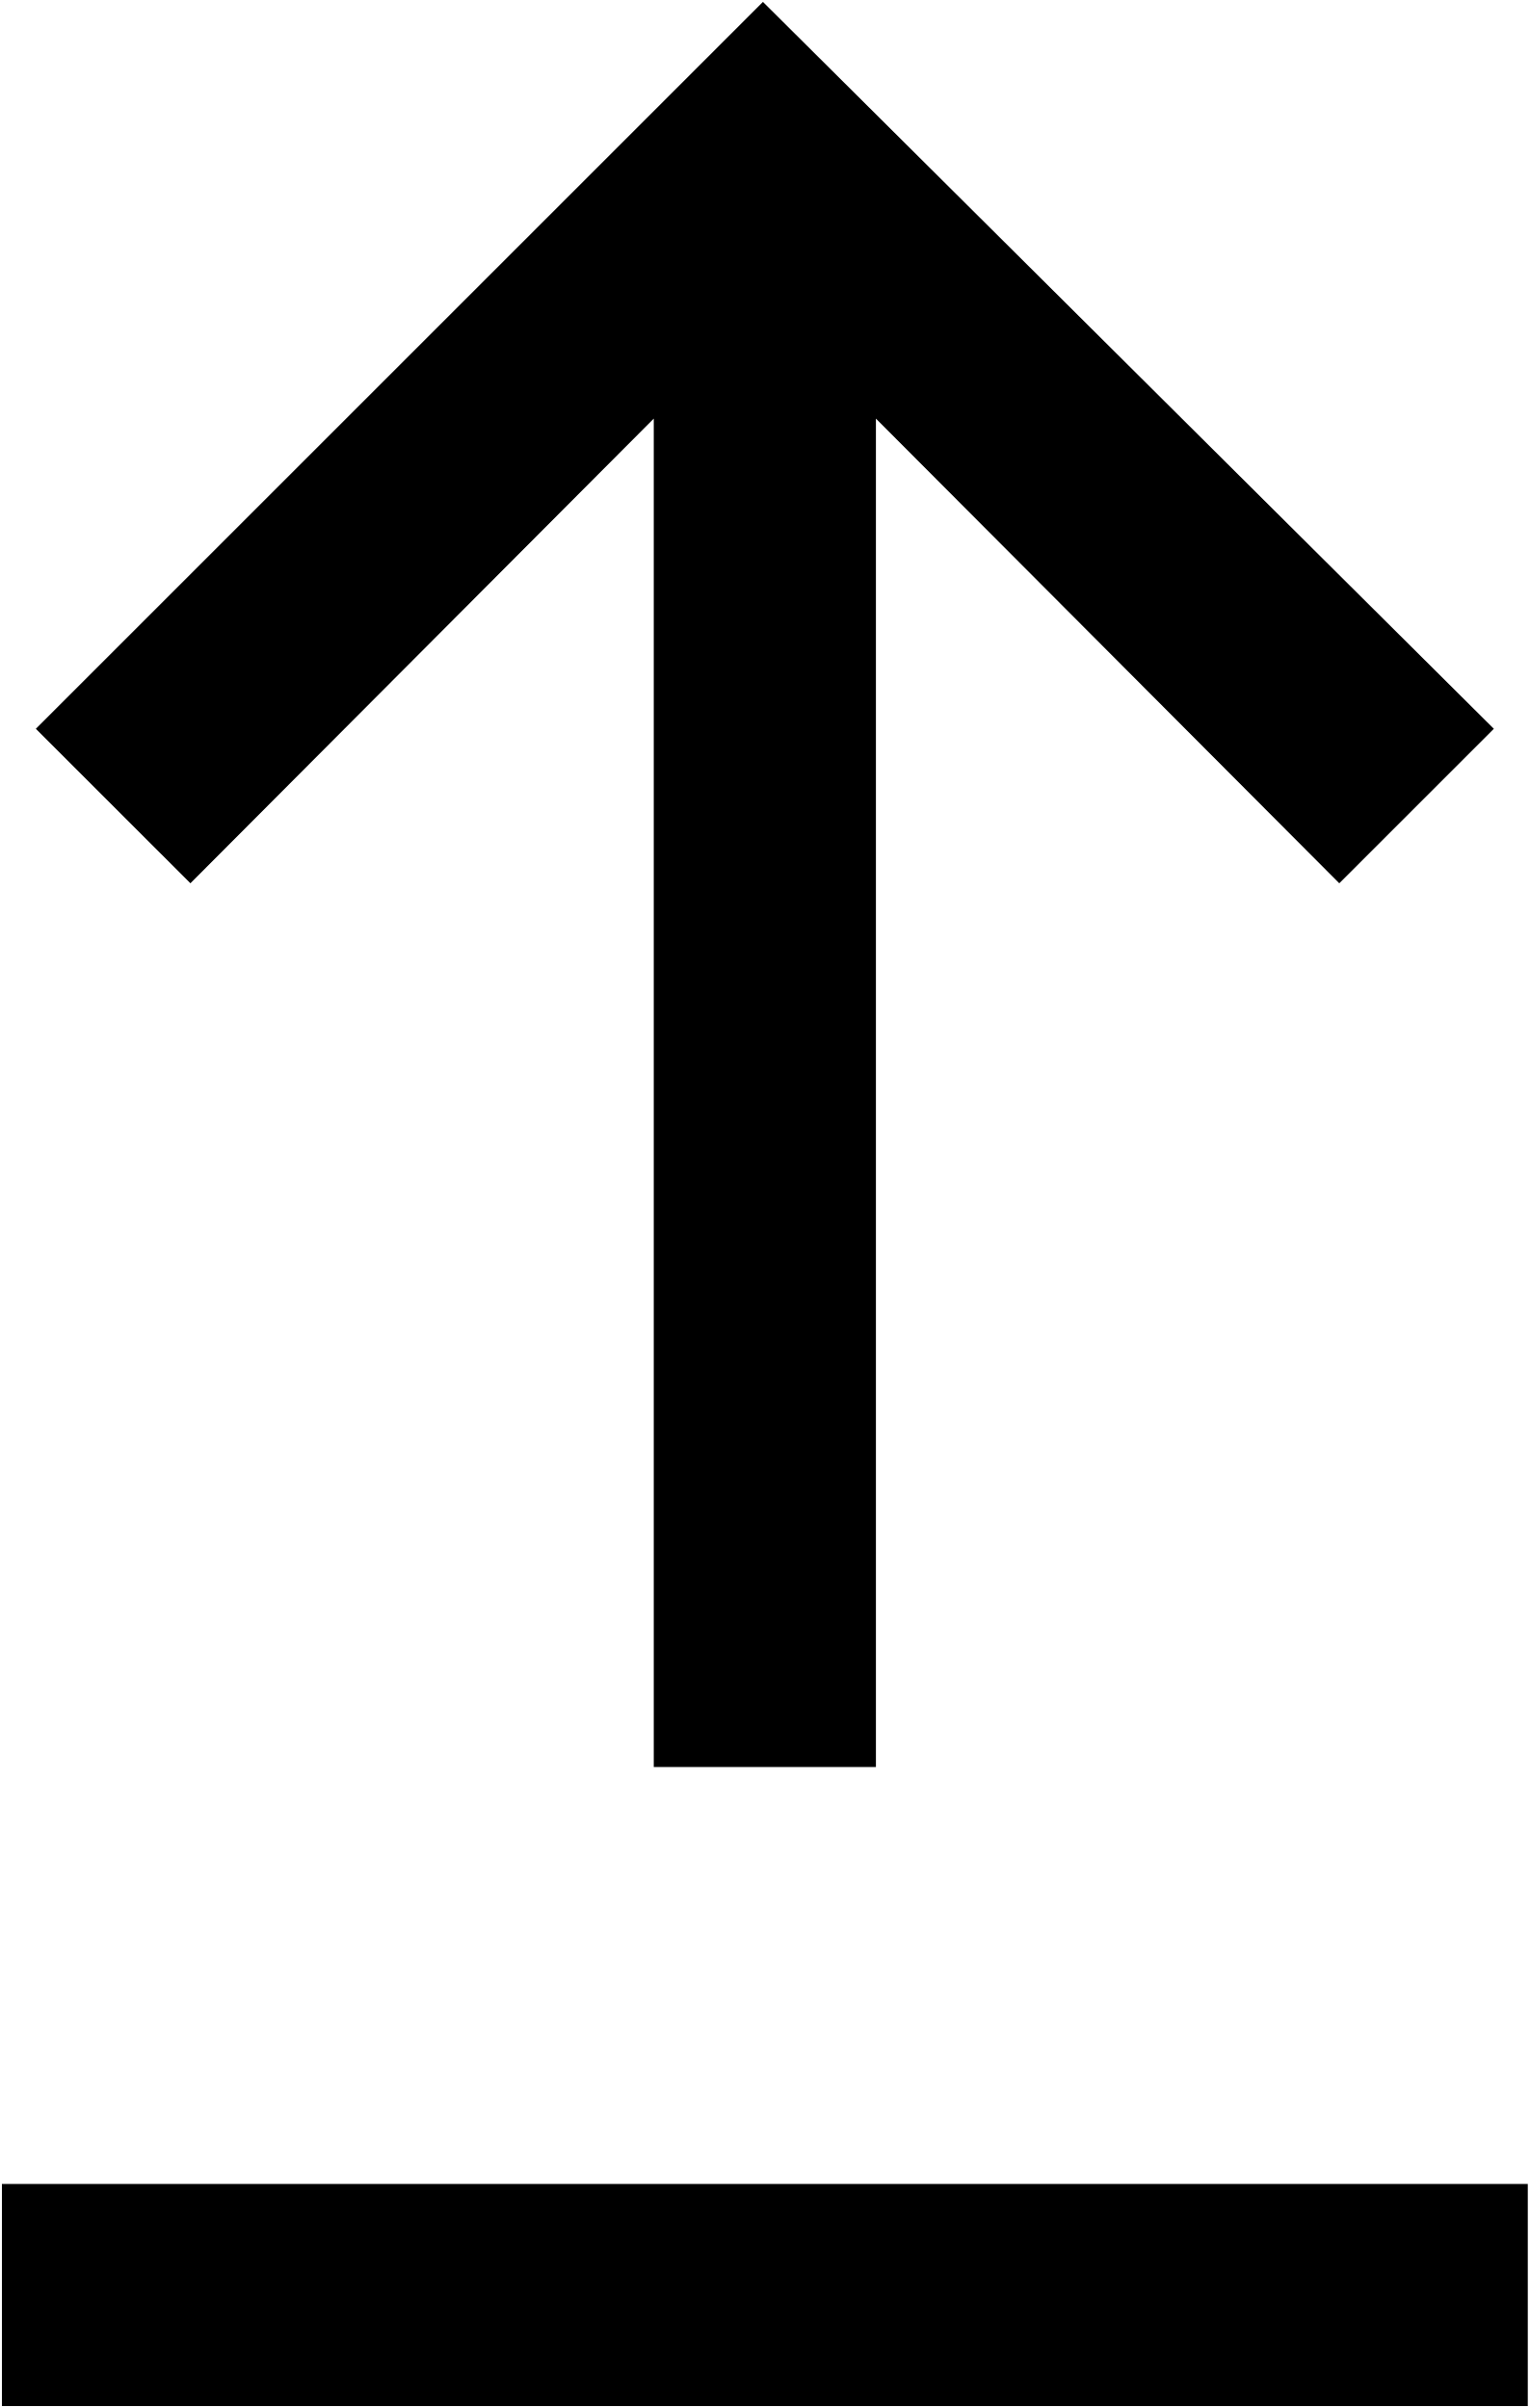
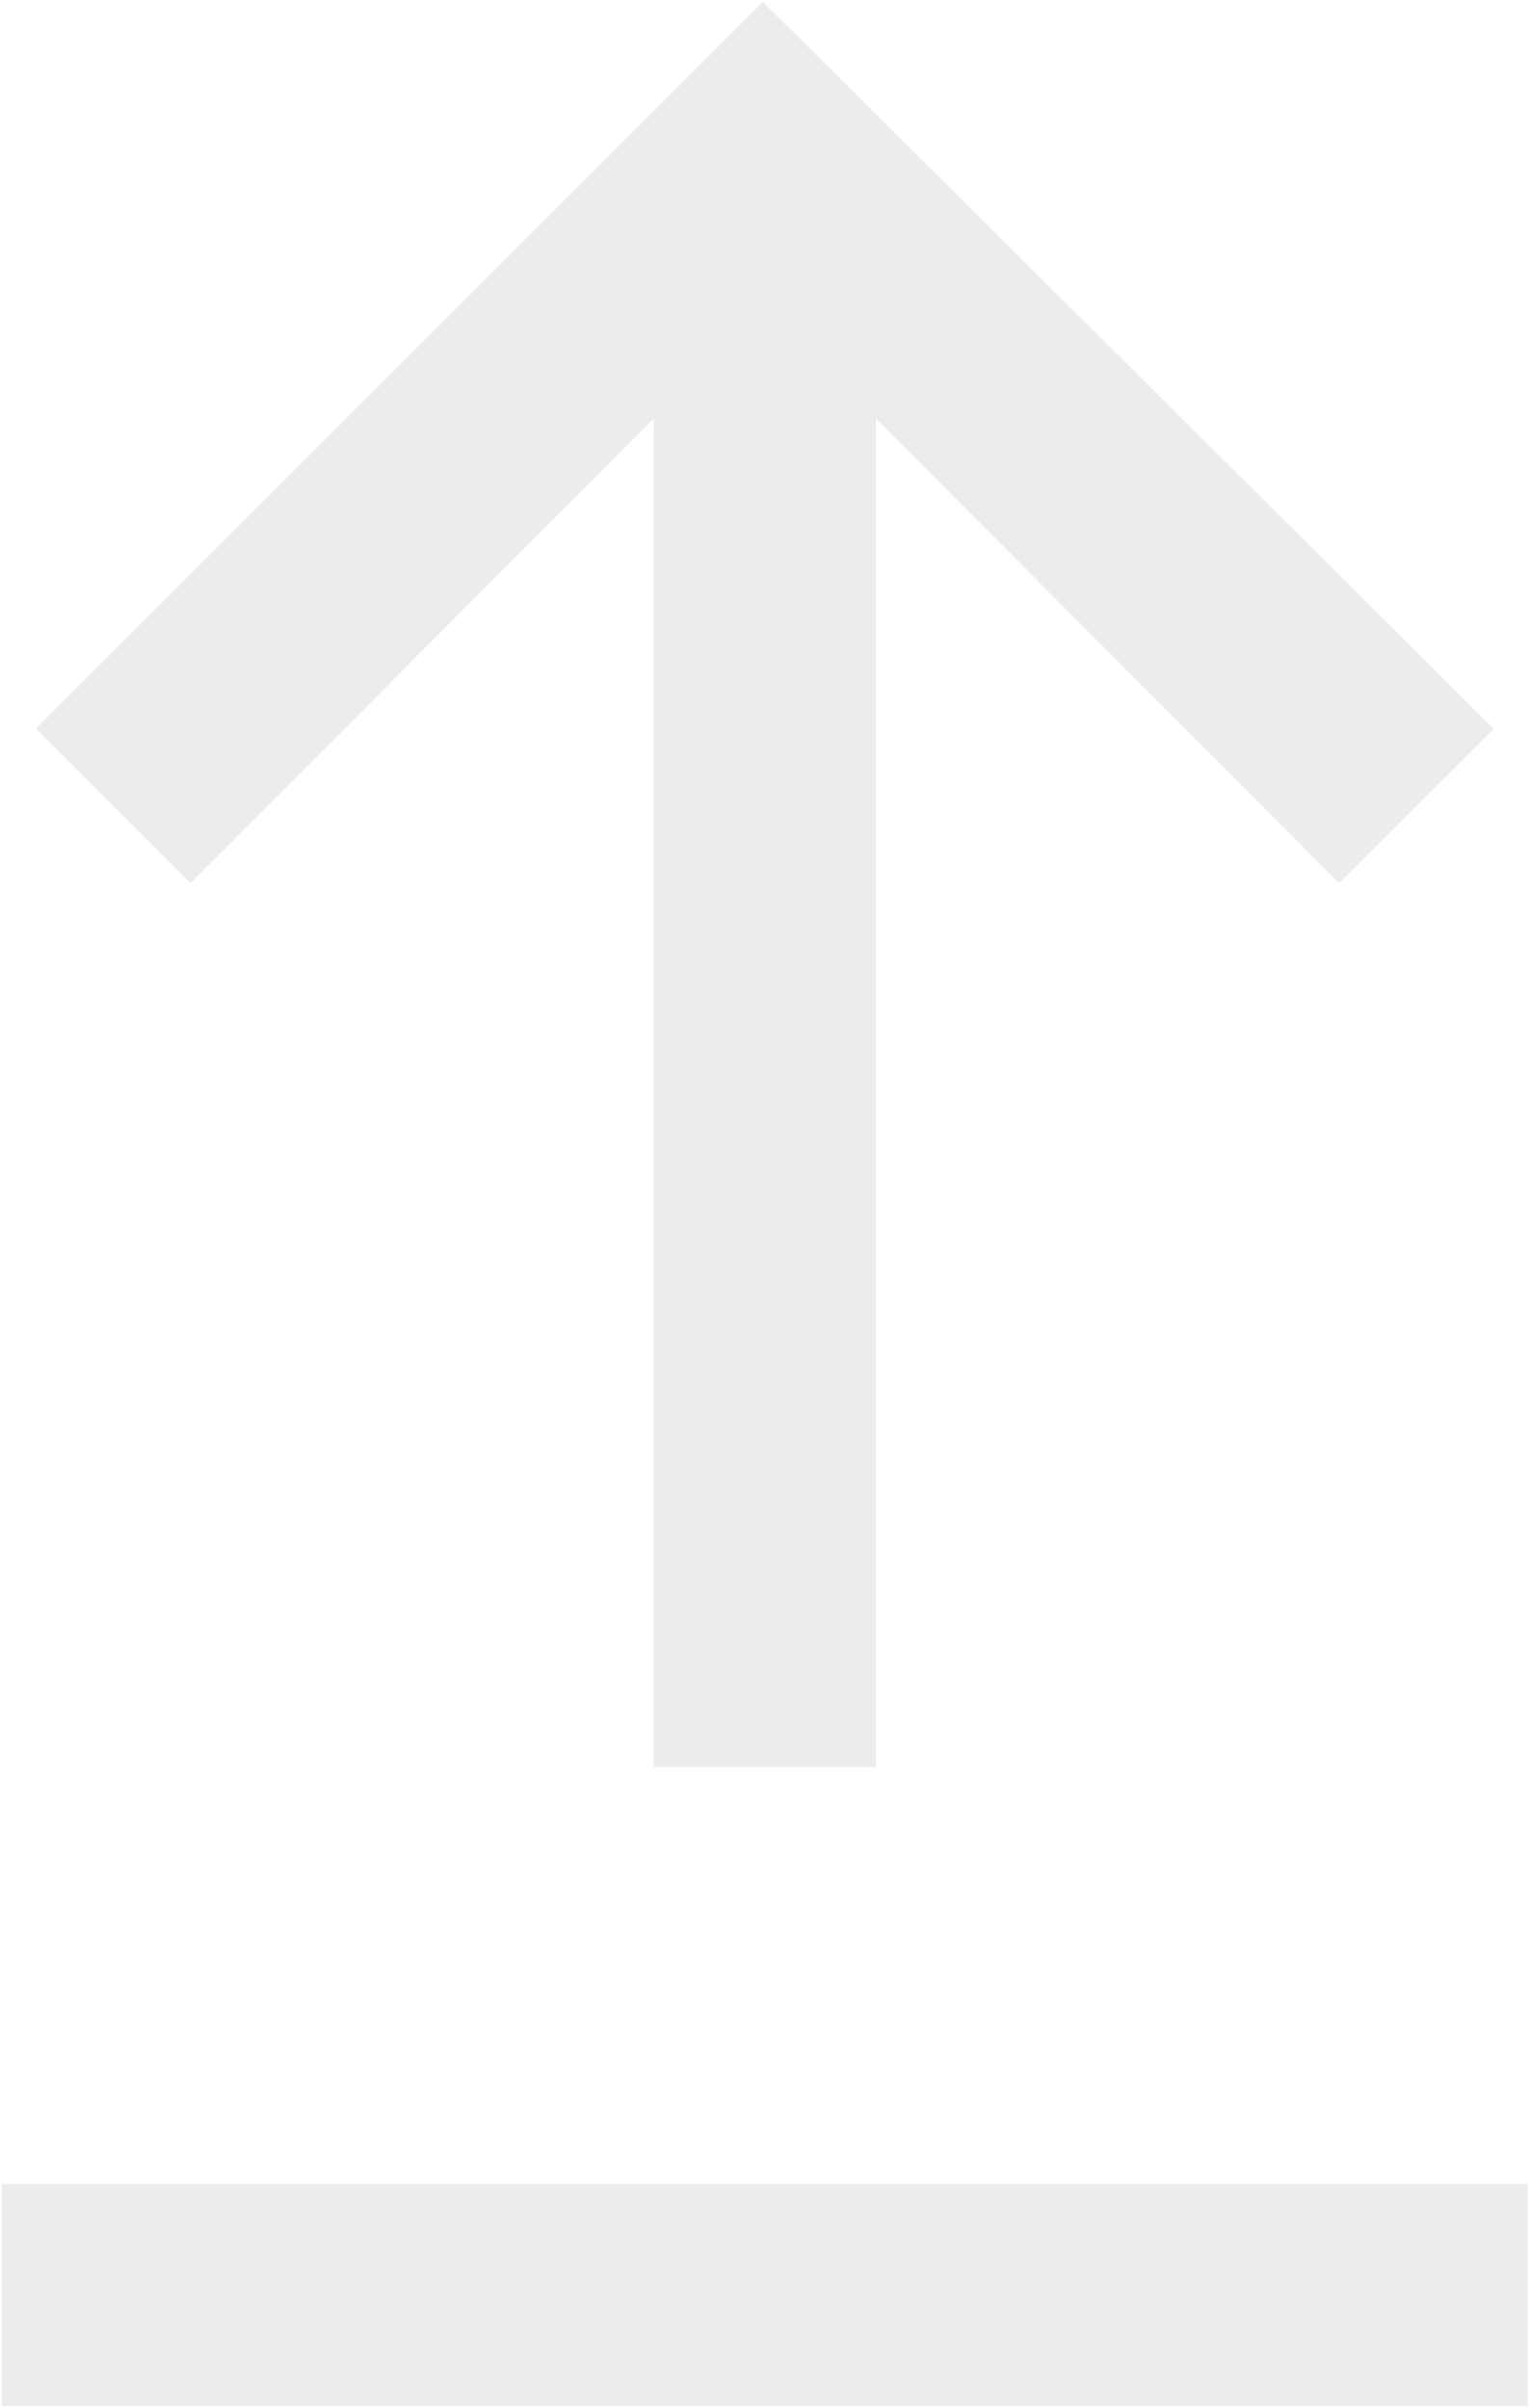
- <svg xmlns="http://www.w3.org/2000/svg" viewBox="279.5 -796.5 402 633" fill="#1d0f0f">
-   <path d="M280-164v-58.39h401V-164H280Zm171.31-168v-354.46L329.54-564.31l-40.62-40.61L480-796l192.08 191.08-40.62 40.61-121.77-122.15V-332h-58.38Z" fill="black" />
+ <svg xmlns="http://www.w3.org/2000/svg" viewBox="279.5 -796.5 402 633" fill="#ececed">
+   <path d="M280-164v-58.39h401V-164H280Zm171.31-168v-354.46L329.54-564.31l-40.62-40.61L480-796l192.08 191.08-40.62 40.61-121.77-122.15V-332h-58.38Z" fill="#ececed" />
</svg>
